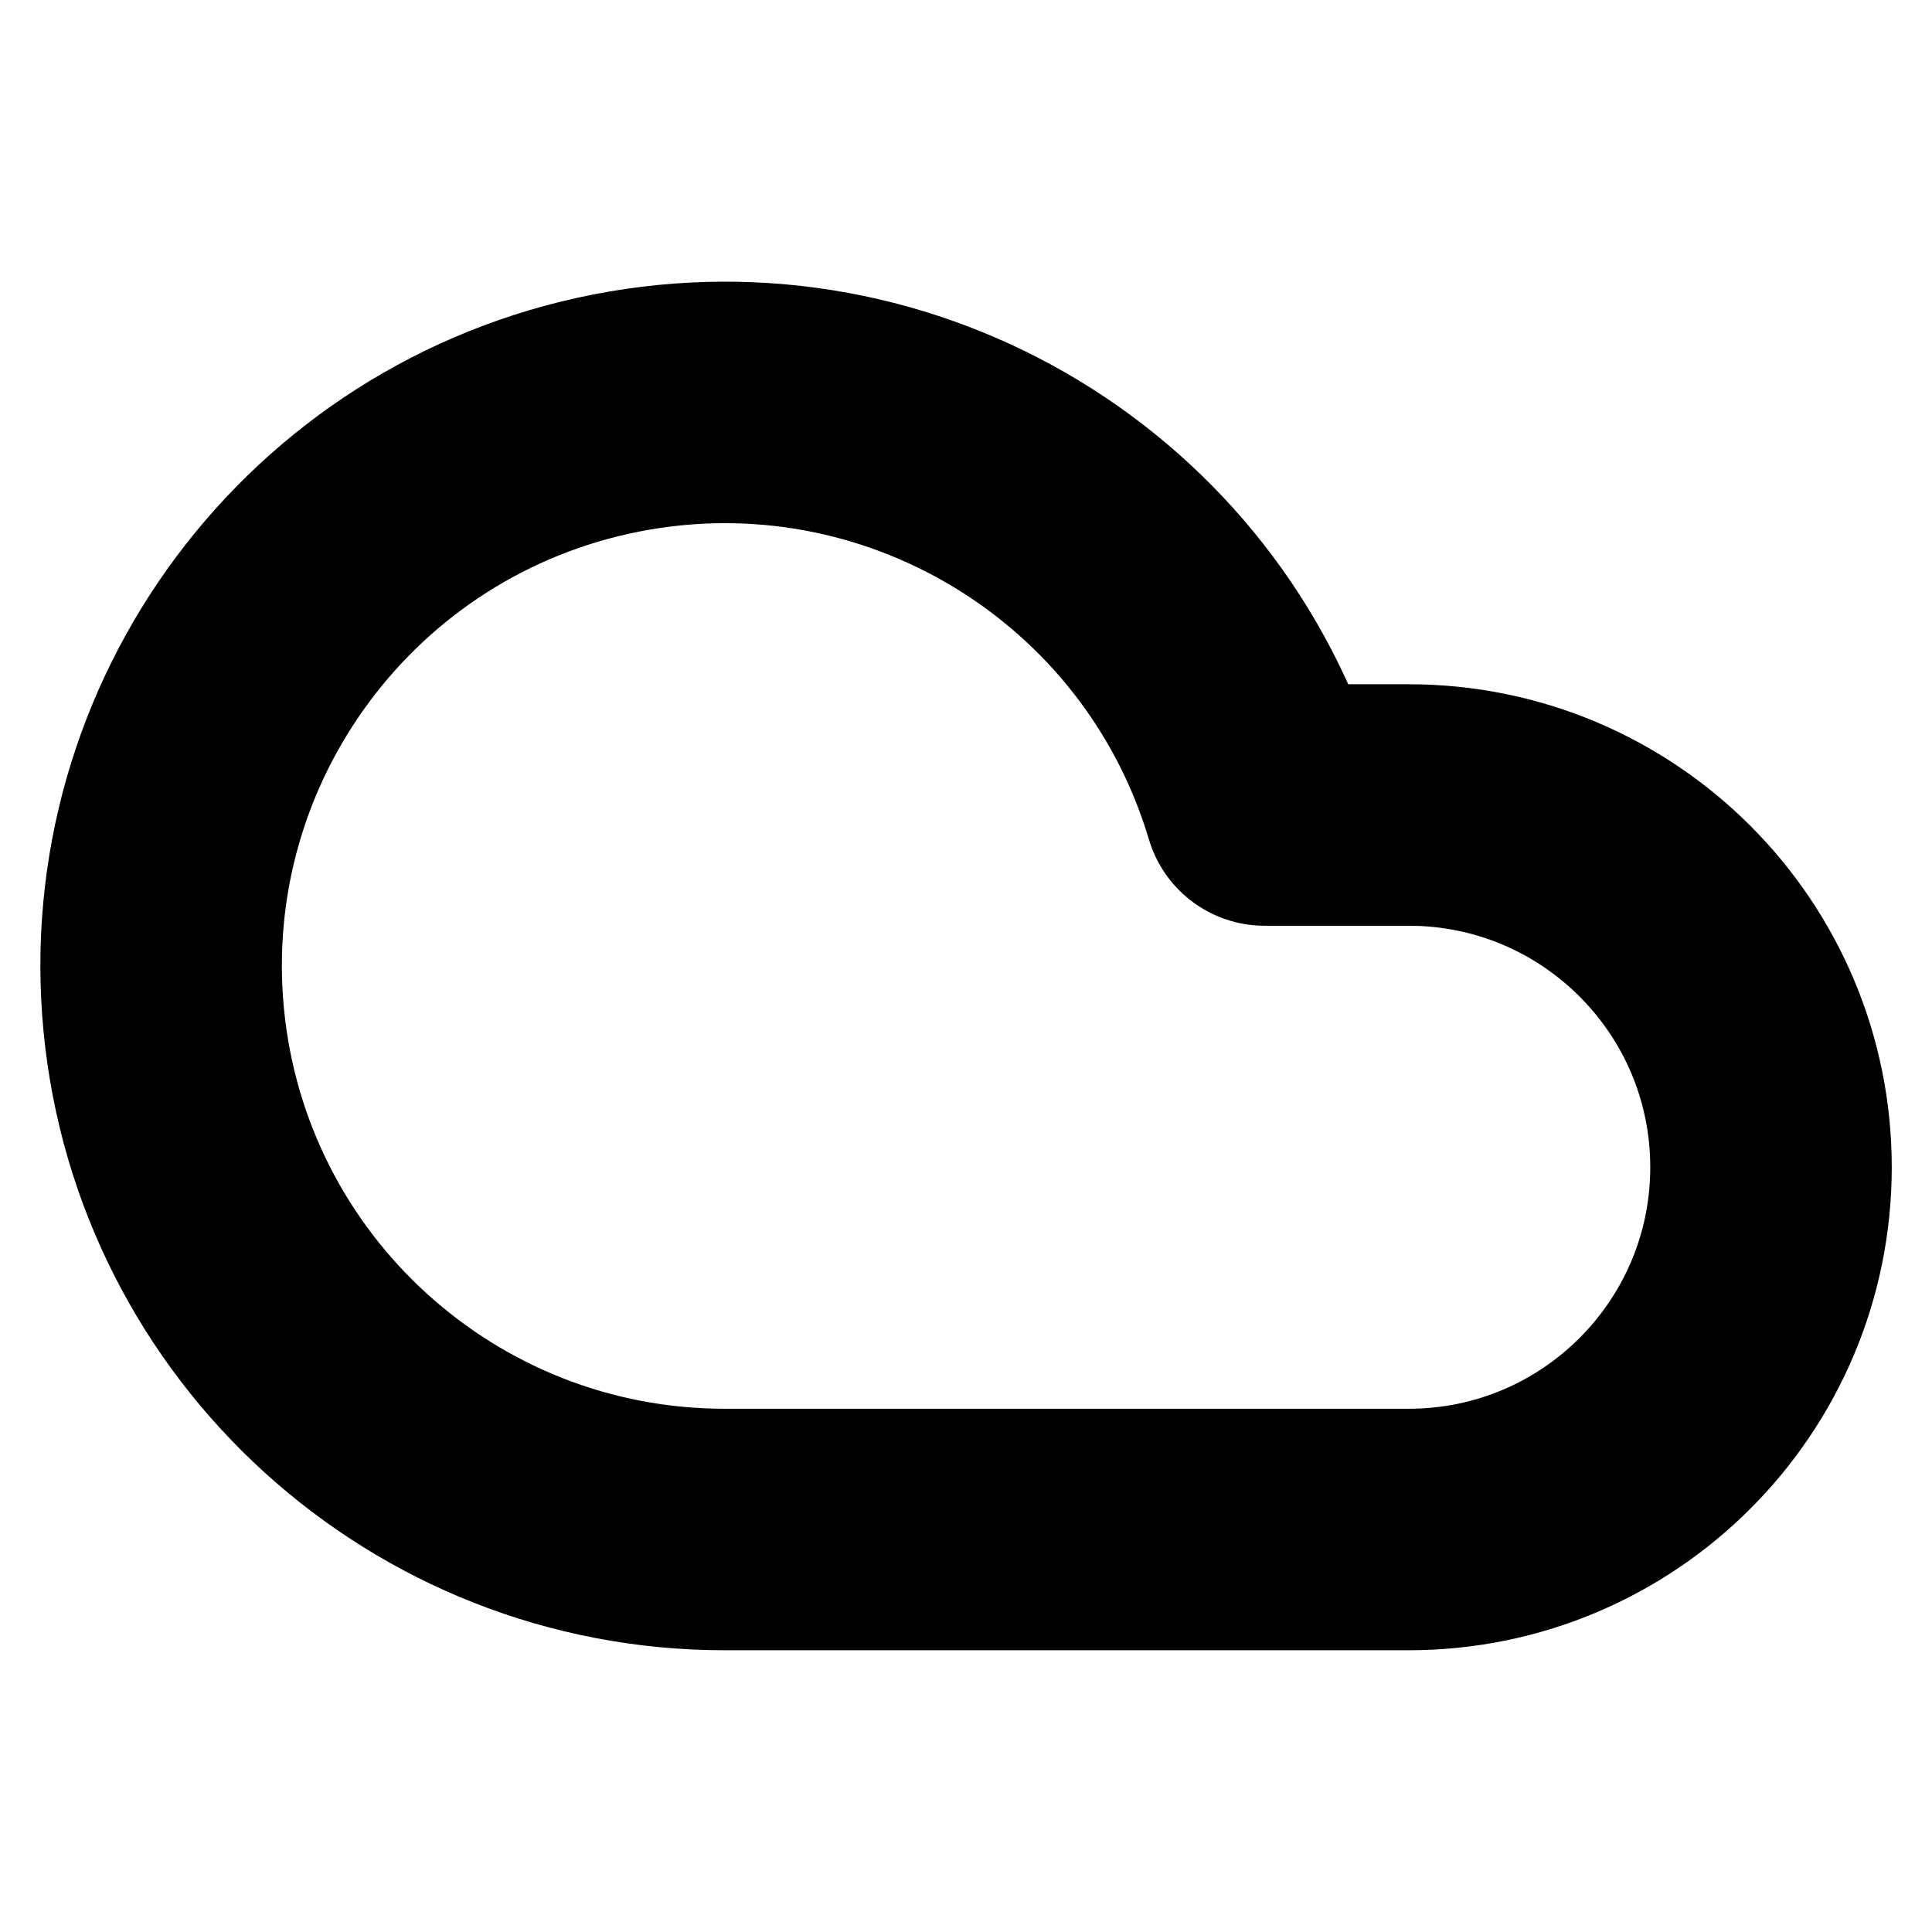
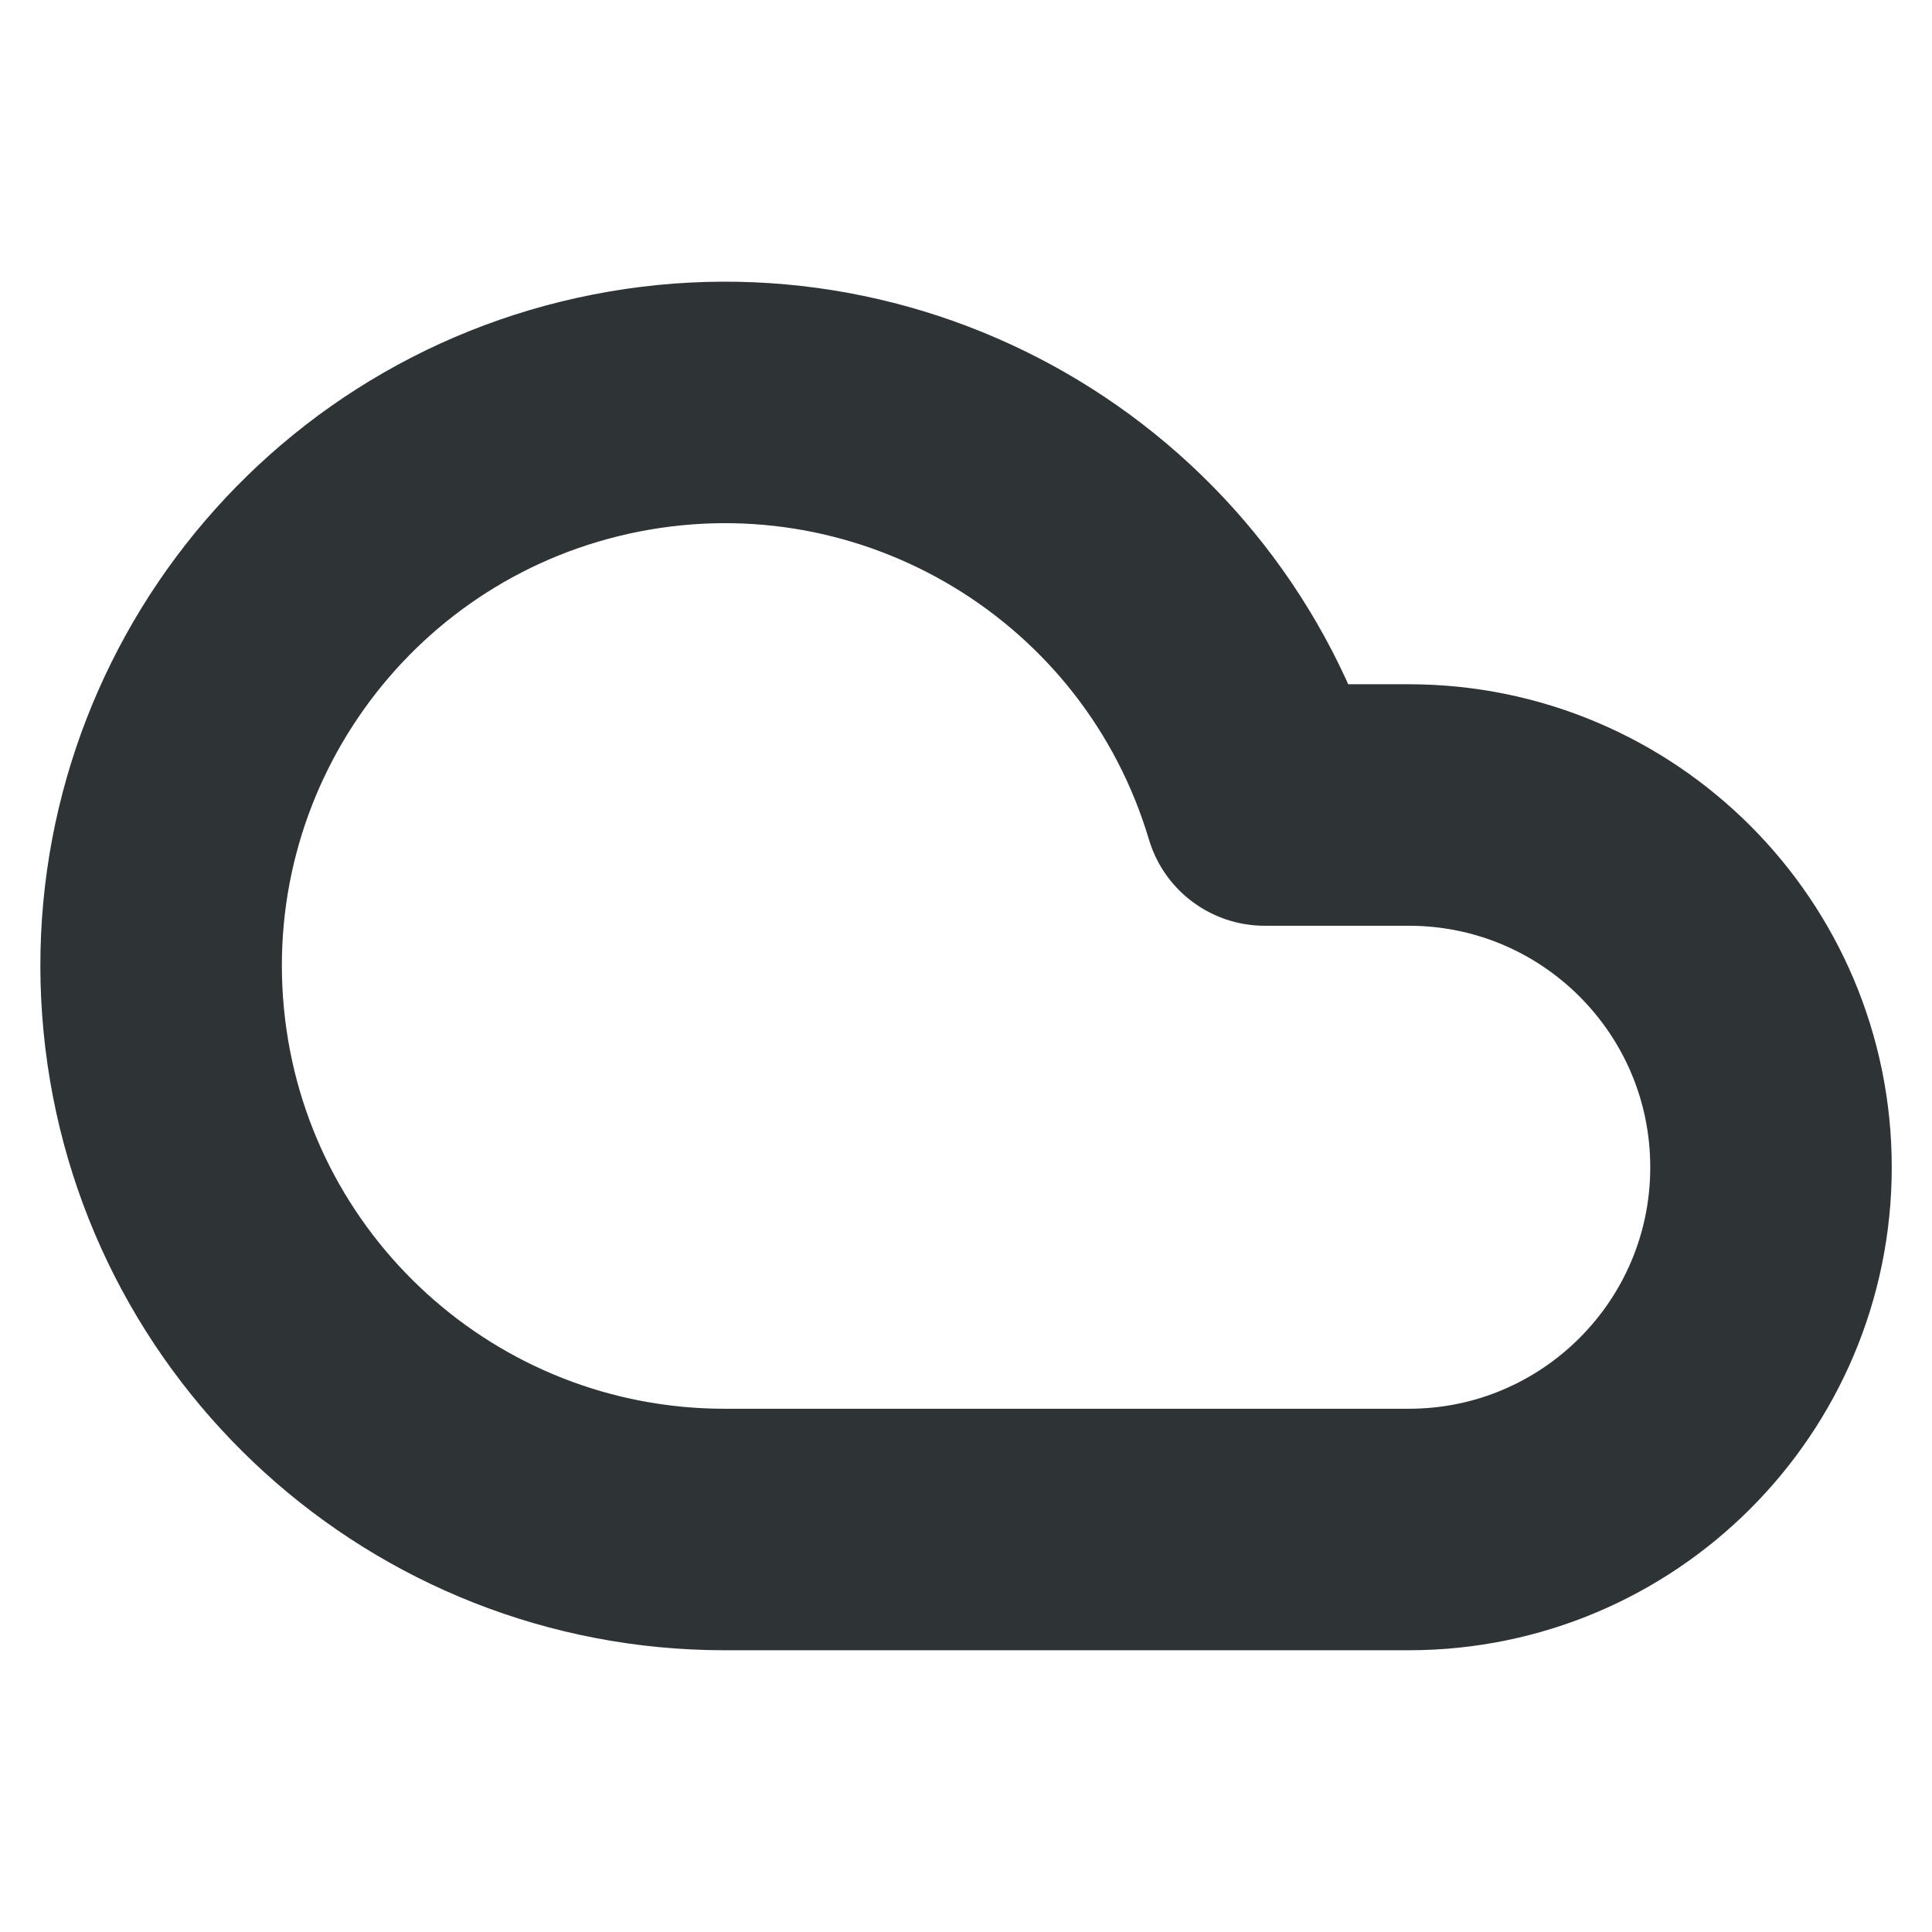
- <svg xmlns="http://www.w3.org/2000/svg" width="16" height="16" viewBox="0 0 24 24" fill="none" stroke="currentColor" stroke-width="3" stroke-linecap="round" stroke-linejoin="round">
+ <svg xmlns="http://www.w3.org/2000/svg" width="24" height="24" viewBox="0 0 24 24" fill="none" stroke="#2e3436" stroke-width="3" stroke-linecap="round" stroke-linejoin="round">
  <path d="M17.5 19H9a7 7 0 1 1 6.71-9h1.79a4.5 4.5 0 1 1 0 9Z" />
</svg>
